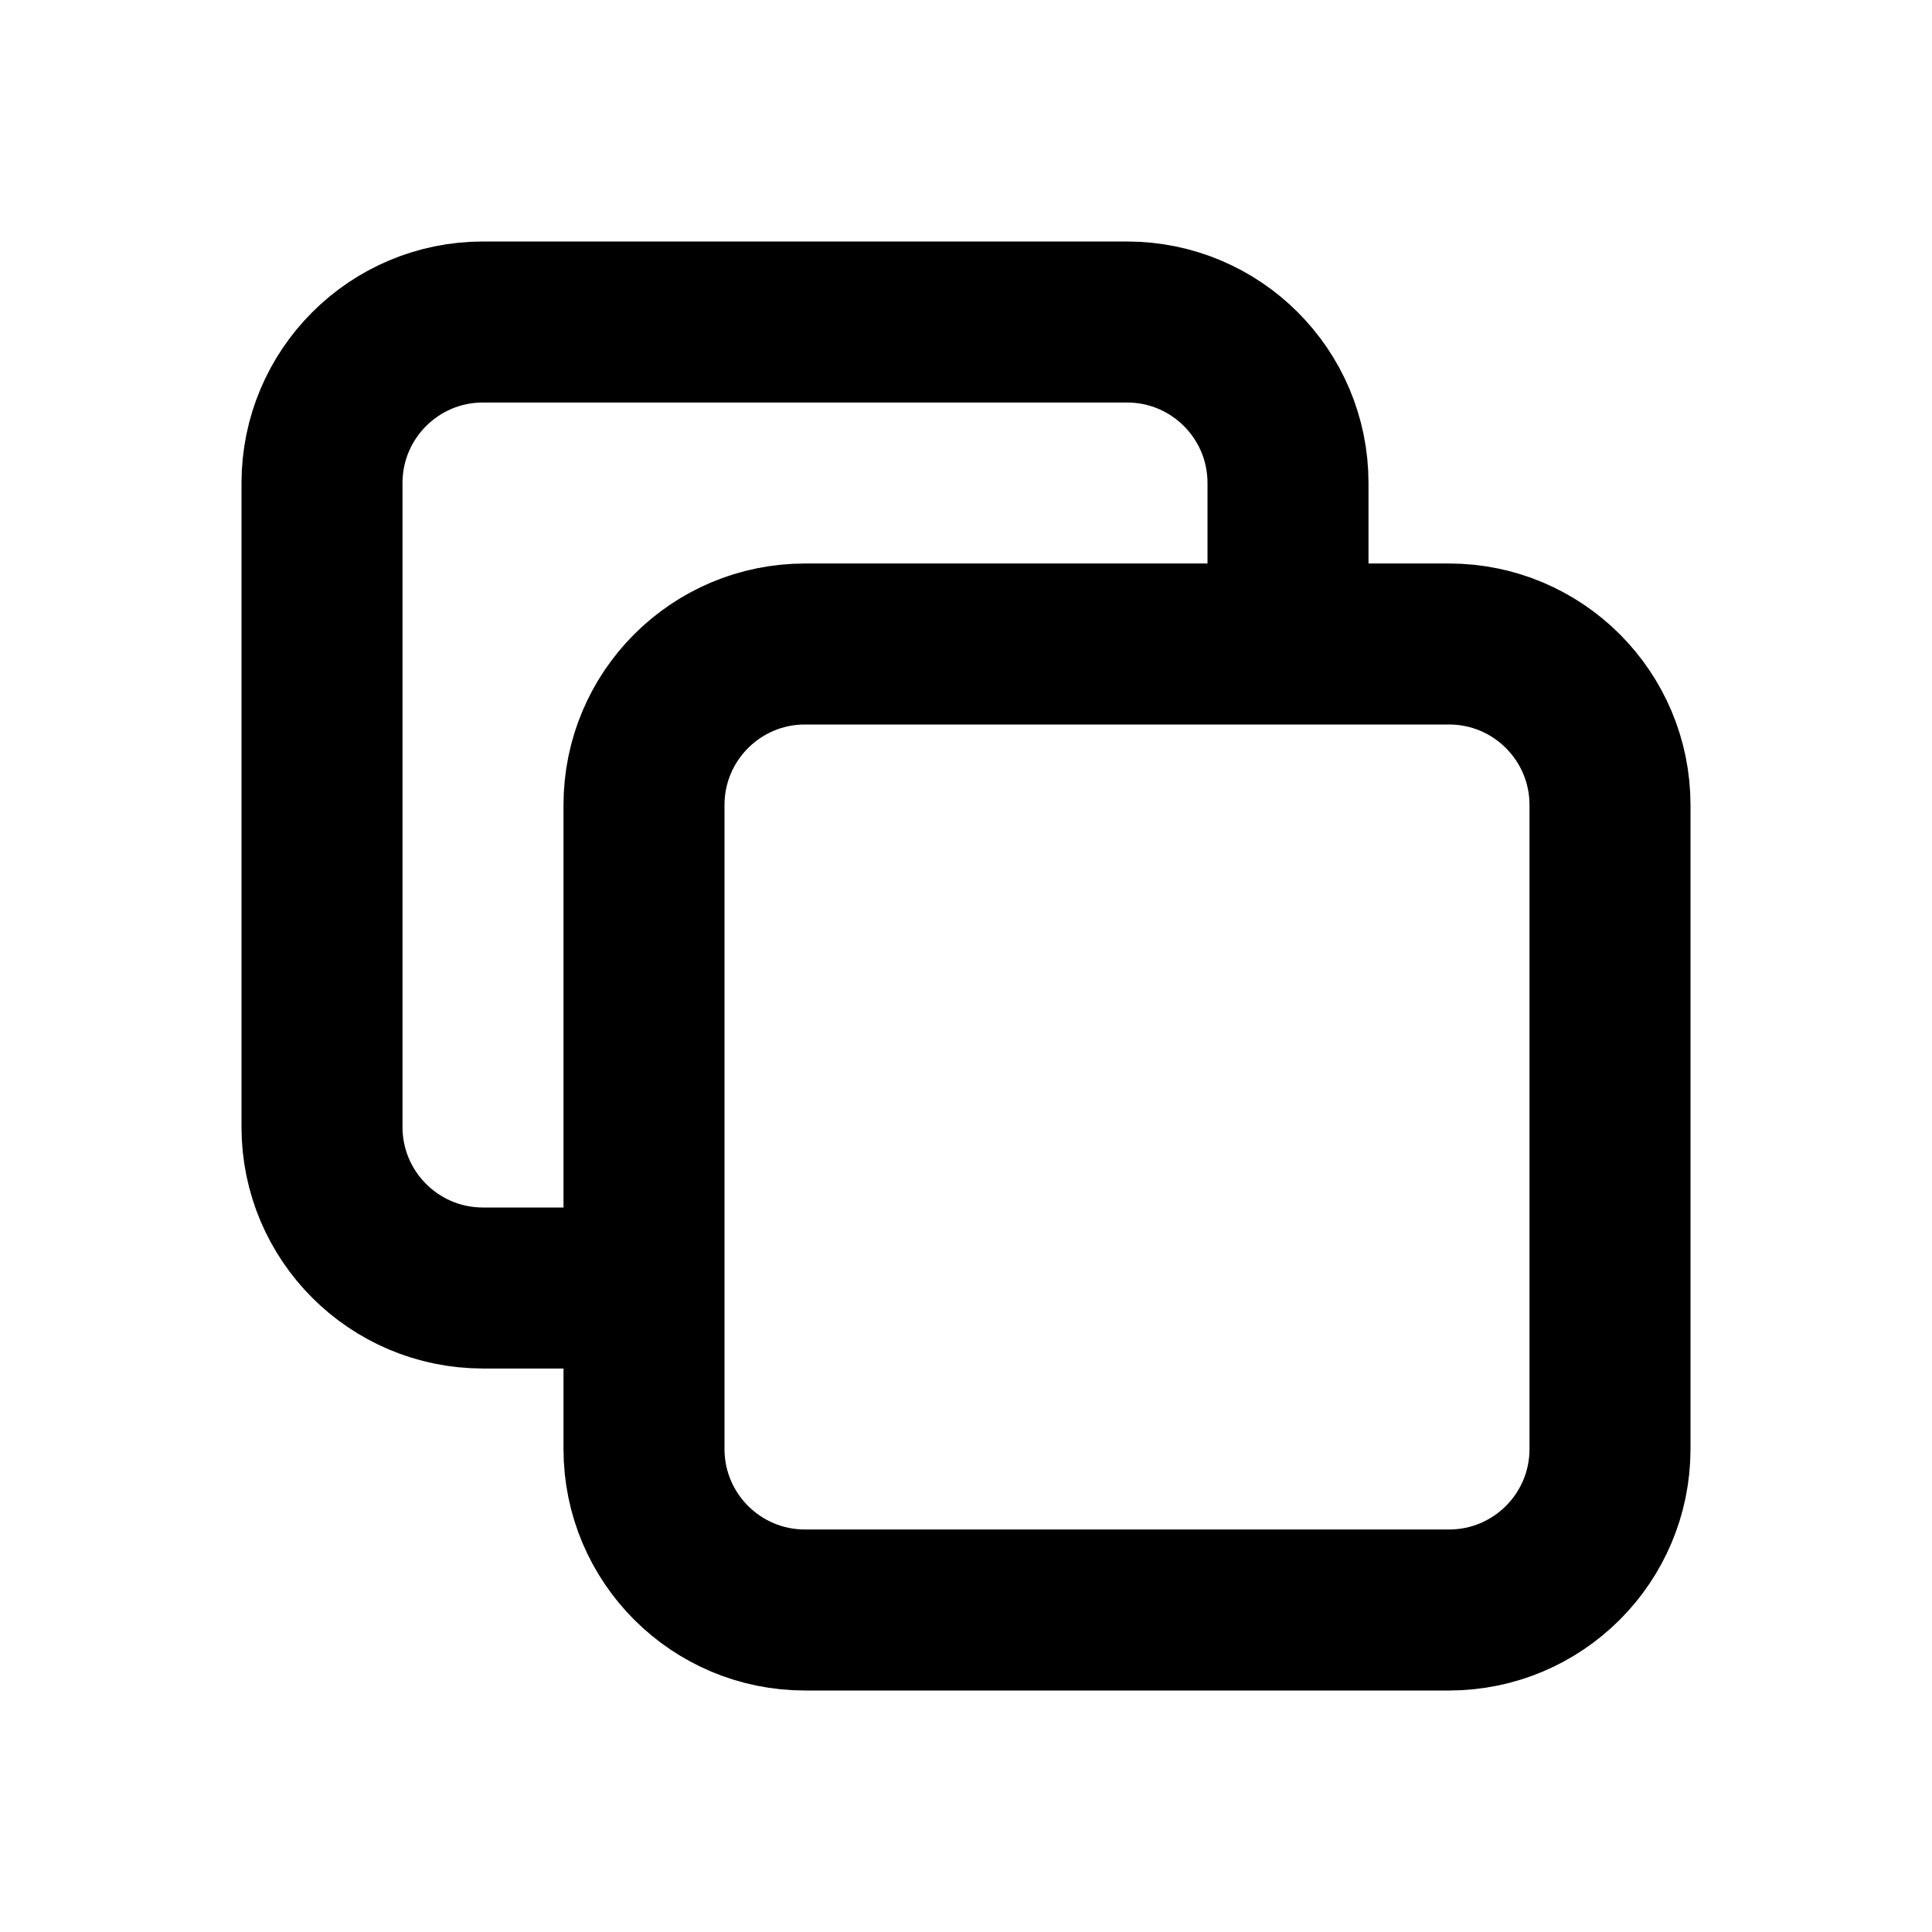
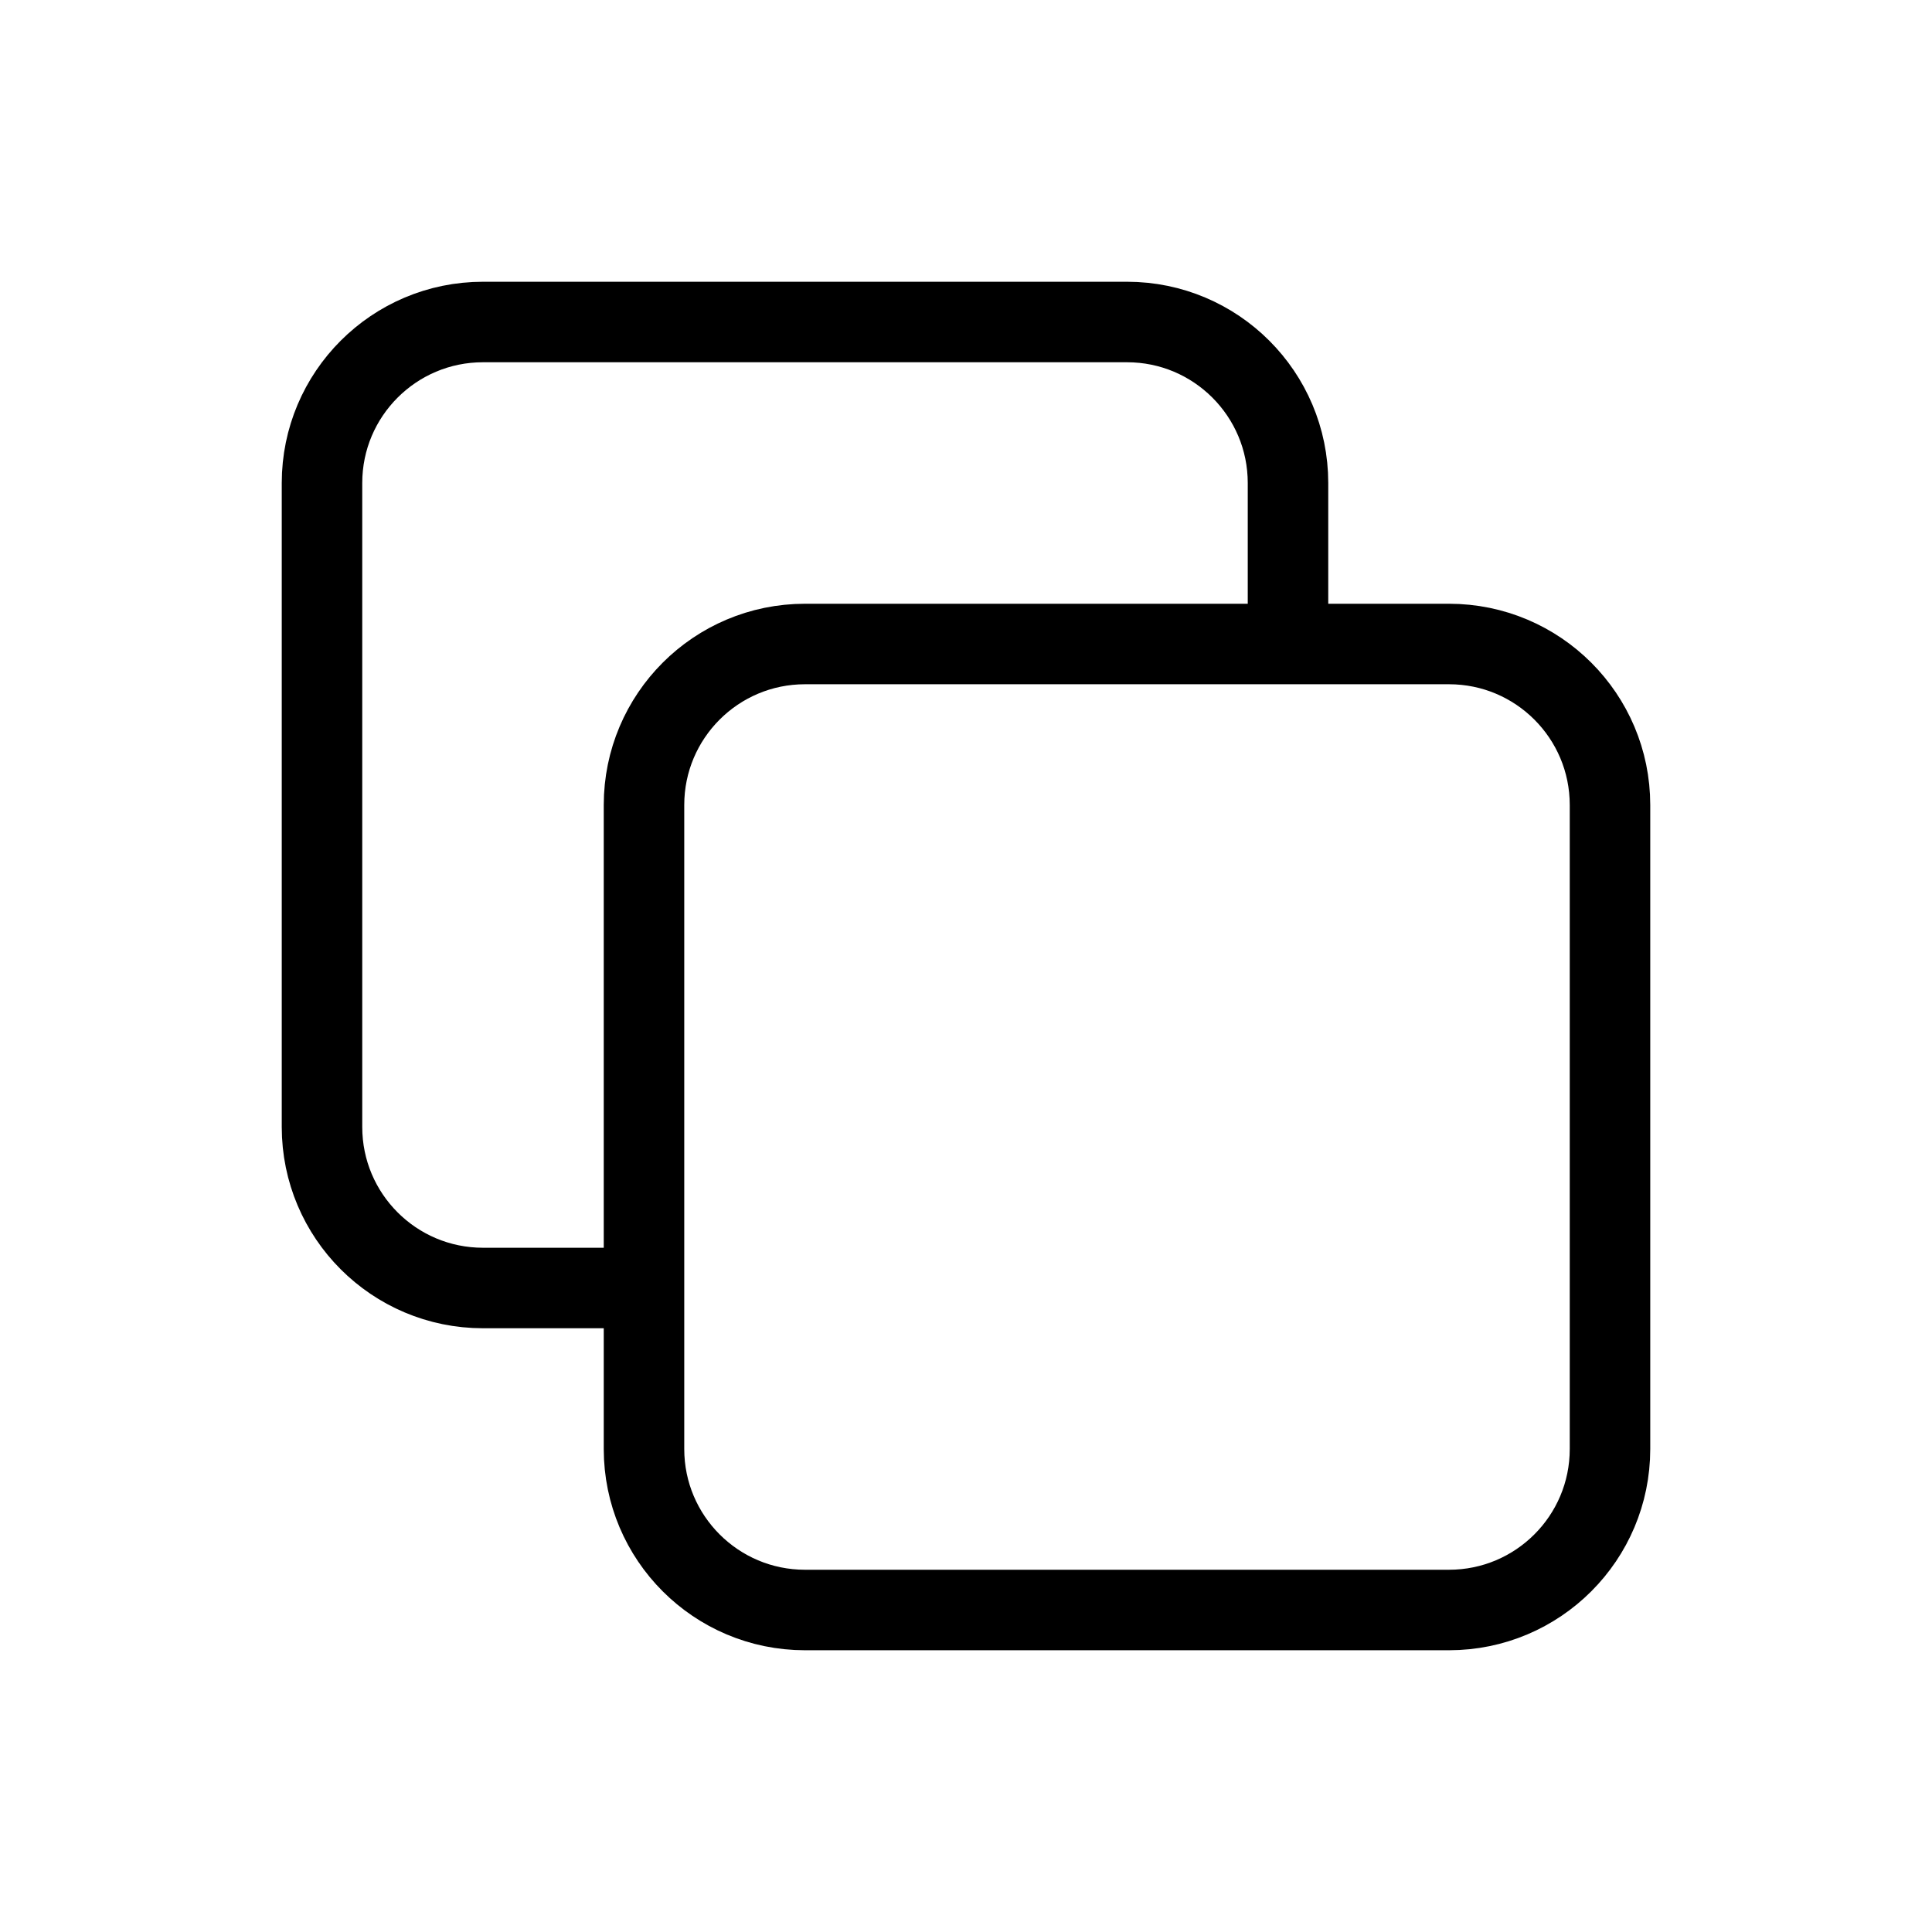
- <svg fill="none" stroke-linecap="round" stroke-linejoin="round" stroke-width="2" viewBox="0 0 24 24" stroke="currentColor">
+ <svg fill="none" stroke-linecap="round" stroke-linejoin="round" strokeWidth="2" viewBox="0 0 24 24" stroke="currentColor">
  <path d="M8 16H6a2 2 0 01-2-2V6a2 2 0 012-2h8a2 2 0 012 2v2m-6 12h8a2 2 0 002-2v-8a2 2 0 00-2-2h-8a2 2 0 00-2 2v8a2 2 0 002 2z" />
</svg>
